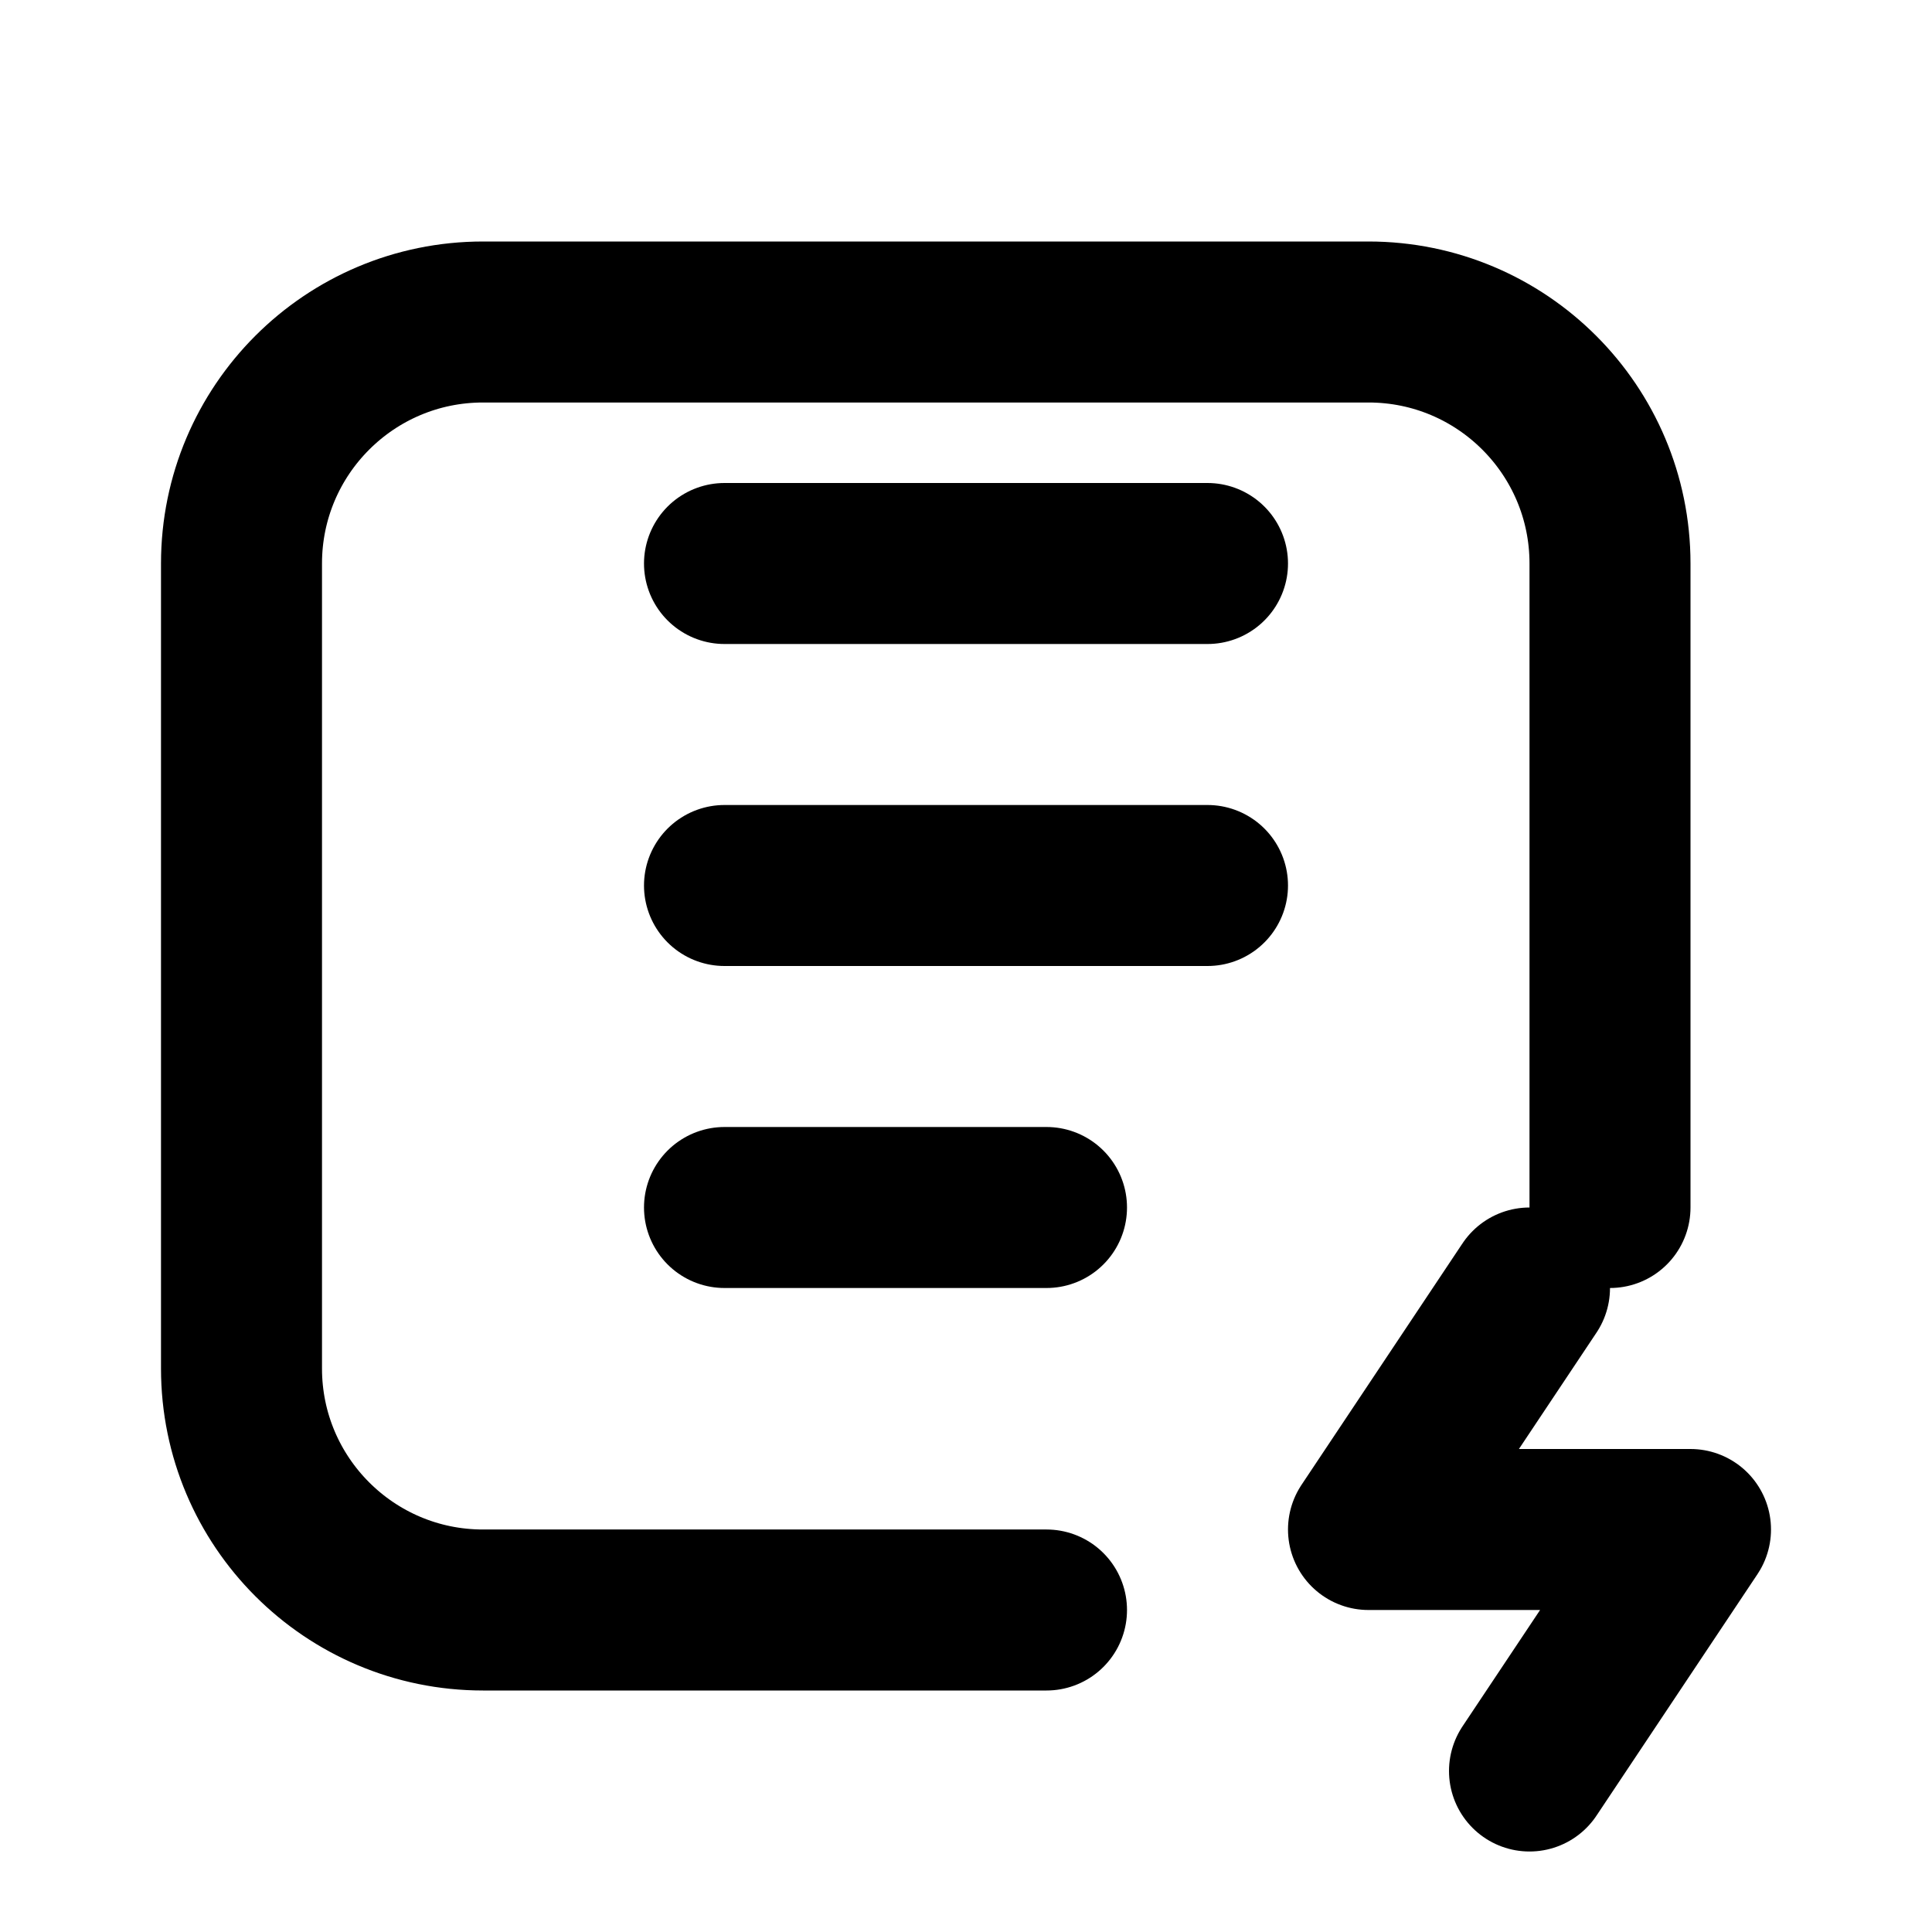
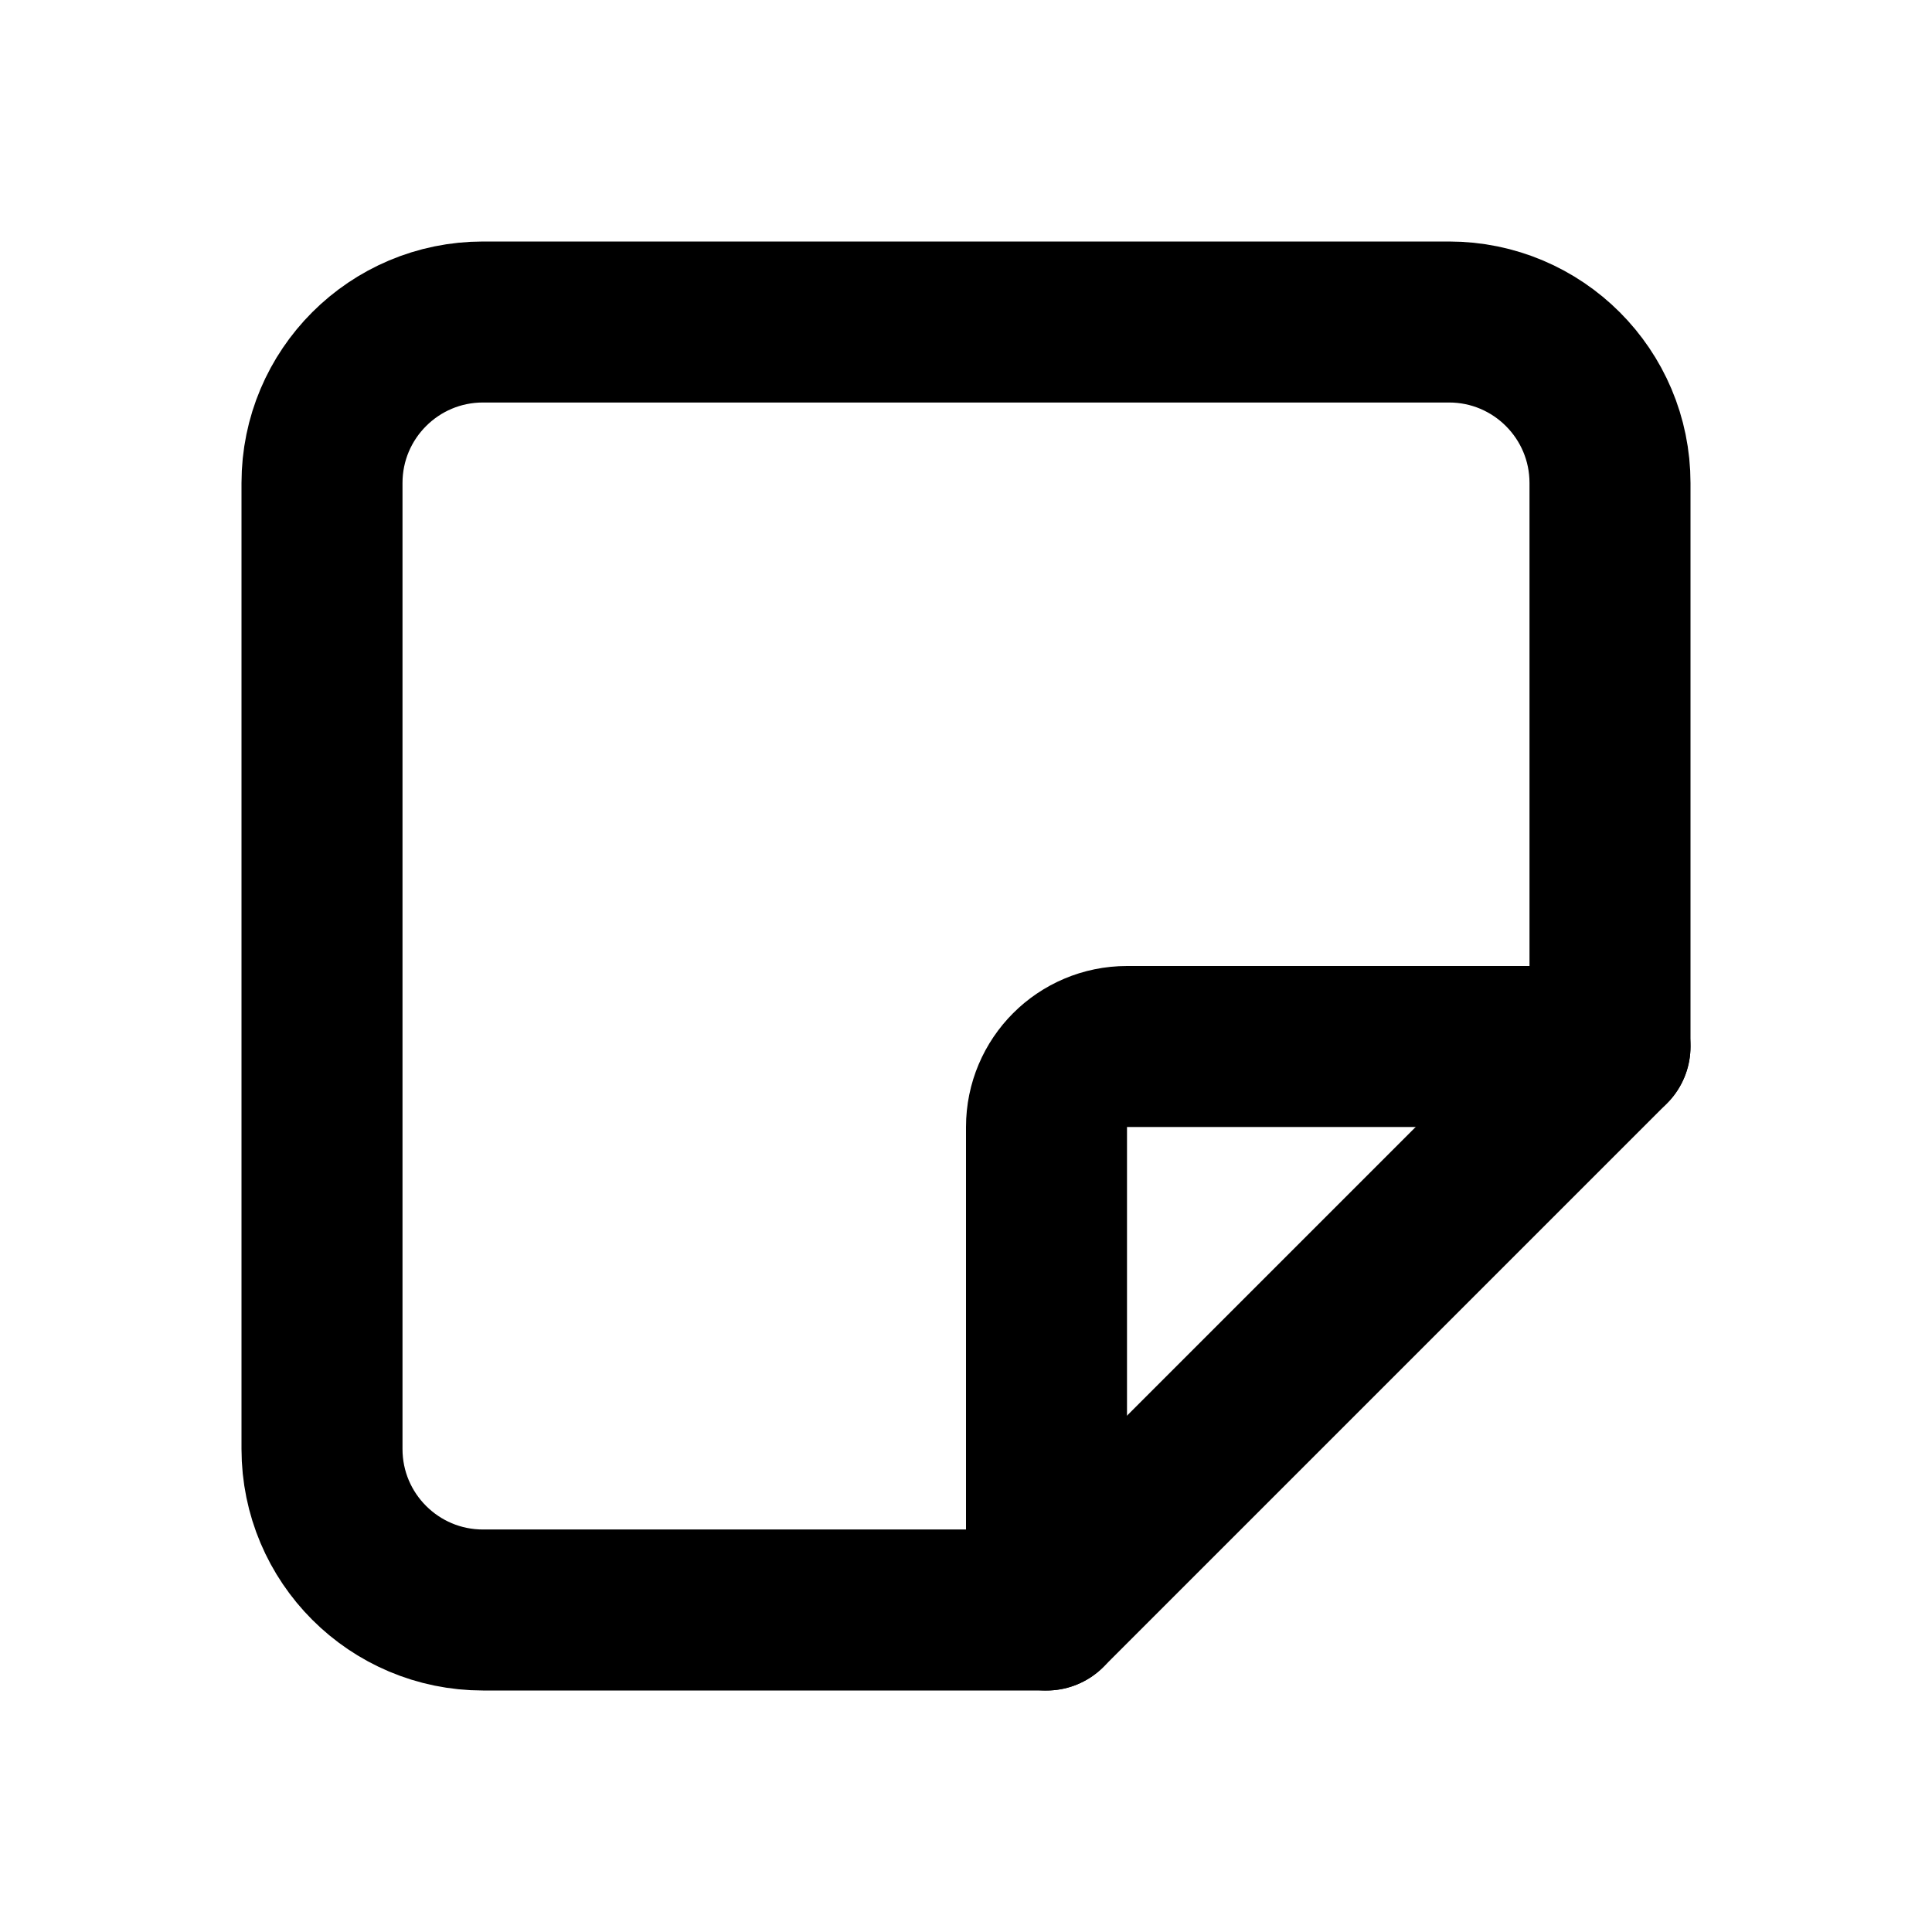
- <svg xmlns="http://www.w3.org/2000/svg" width="24" height="24" viewBox="0 0 24 24" fill="none" stroke="currentColor" stroke-width="2" stroke-linecap="round" stroke-linejoin="round">
-   <path d="M13 20l-7 0a3 3 0 0 1 -3 -3l0 -10a3 3 0 0 1 3 -3l11 0a3 3 0 0 1 3 3l0 8" />
-   <path d="M9 7l6 0" />
-   <path d="M9 11l6 0" />
-   <path d="M9 15l4 0" />
-   <path d="M19 16l-2 3h4l-2 3" />
+ <svg xmlns="http://www.w3.org/2000/svg" width="24" height="24" viewBox="0 0 24 24" fill="none" stroke="currentColor" stroke-width="2" stroke-linecap="round" stroke-linejoin="round" class="icon icon-tabler icons-tabler-outline icon-tabler-note">
+   <path stroke="none" d="M0 0h24v24H0z" fill="none" />
+   <path d="M13 20l7 -7" />
+   <path d="M13 20v-6a1 1 0 0 1 1 -1h6v-7a2 2 0 0 0 -2 -2h-12a2 2 0 0 0 -2 2v12a2 2 0 0 0 2 2h7" />
</svg>
